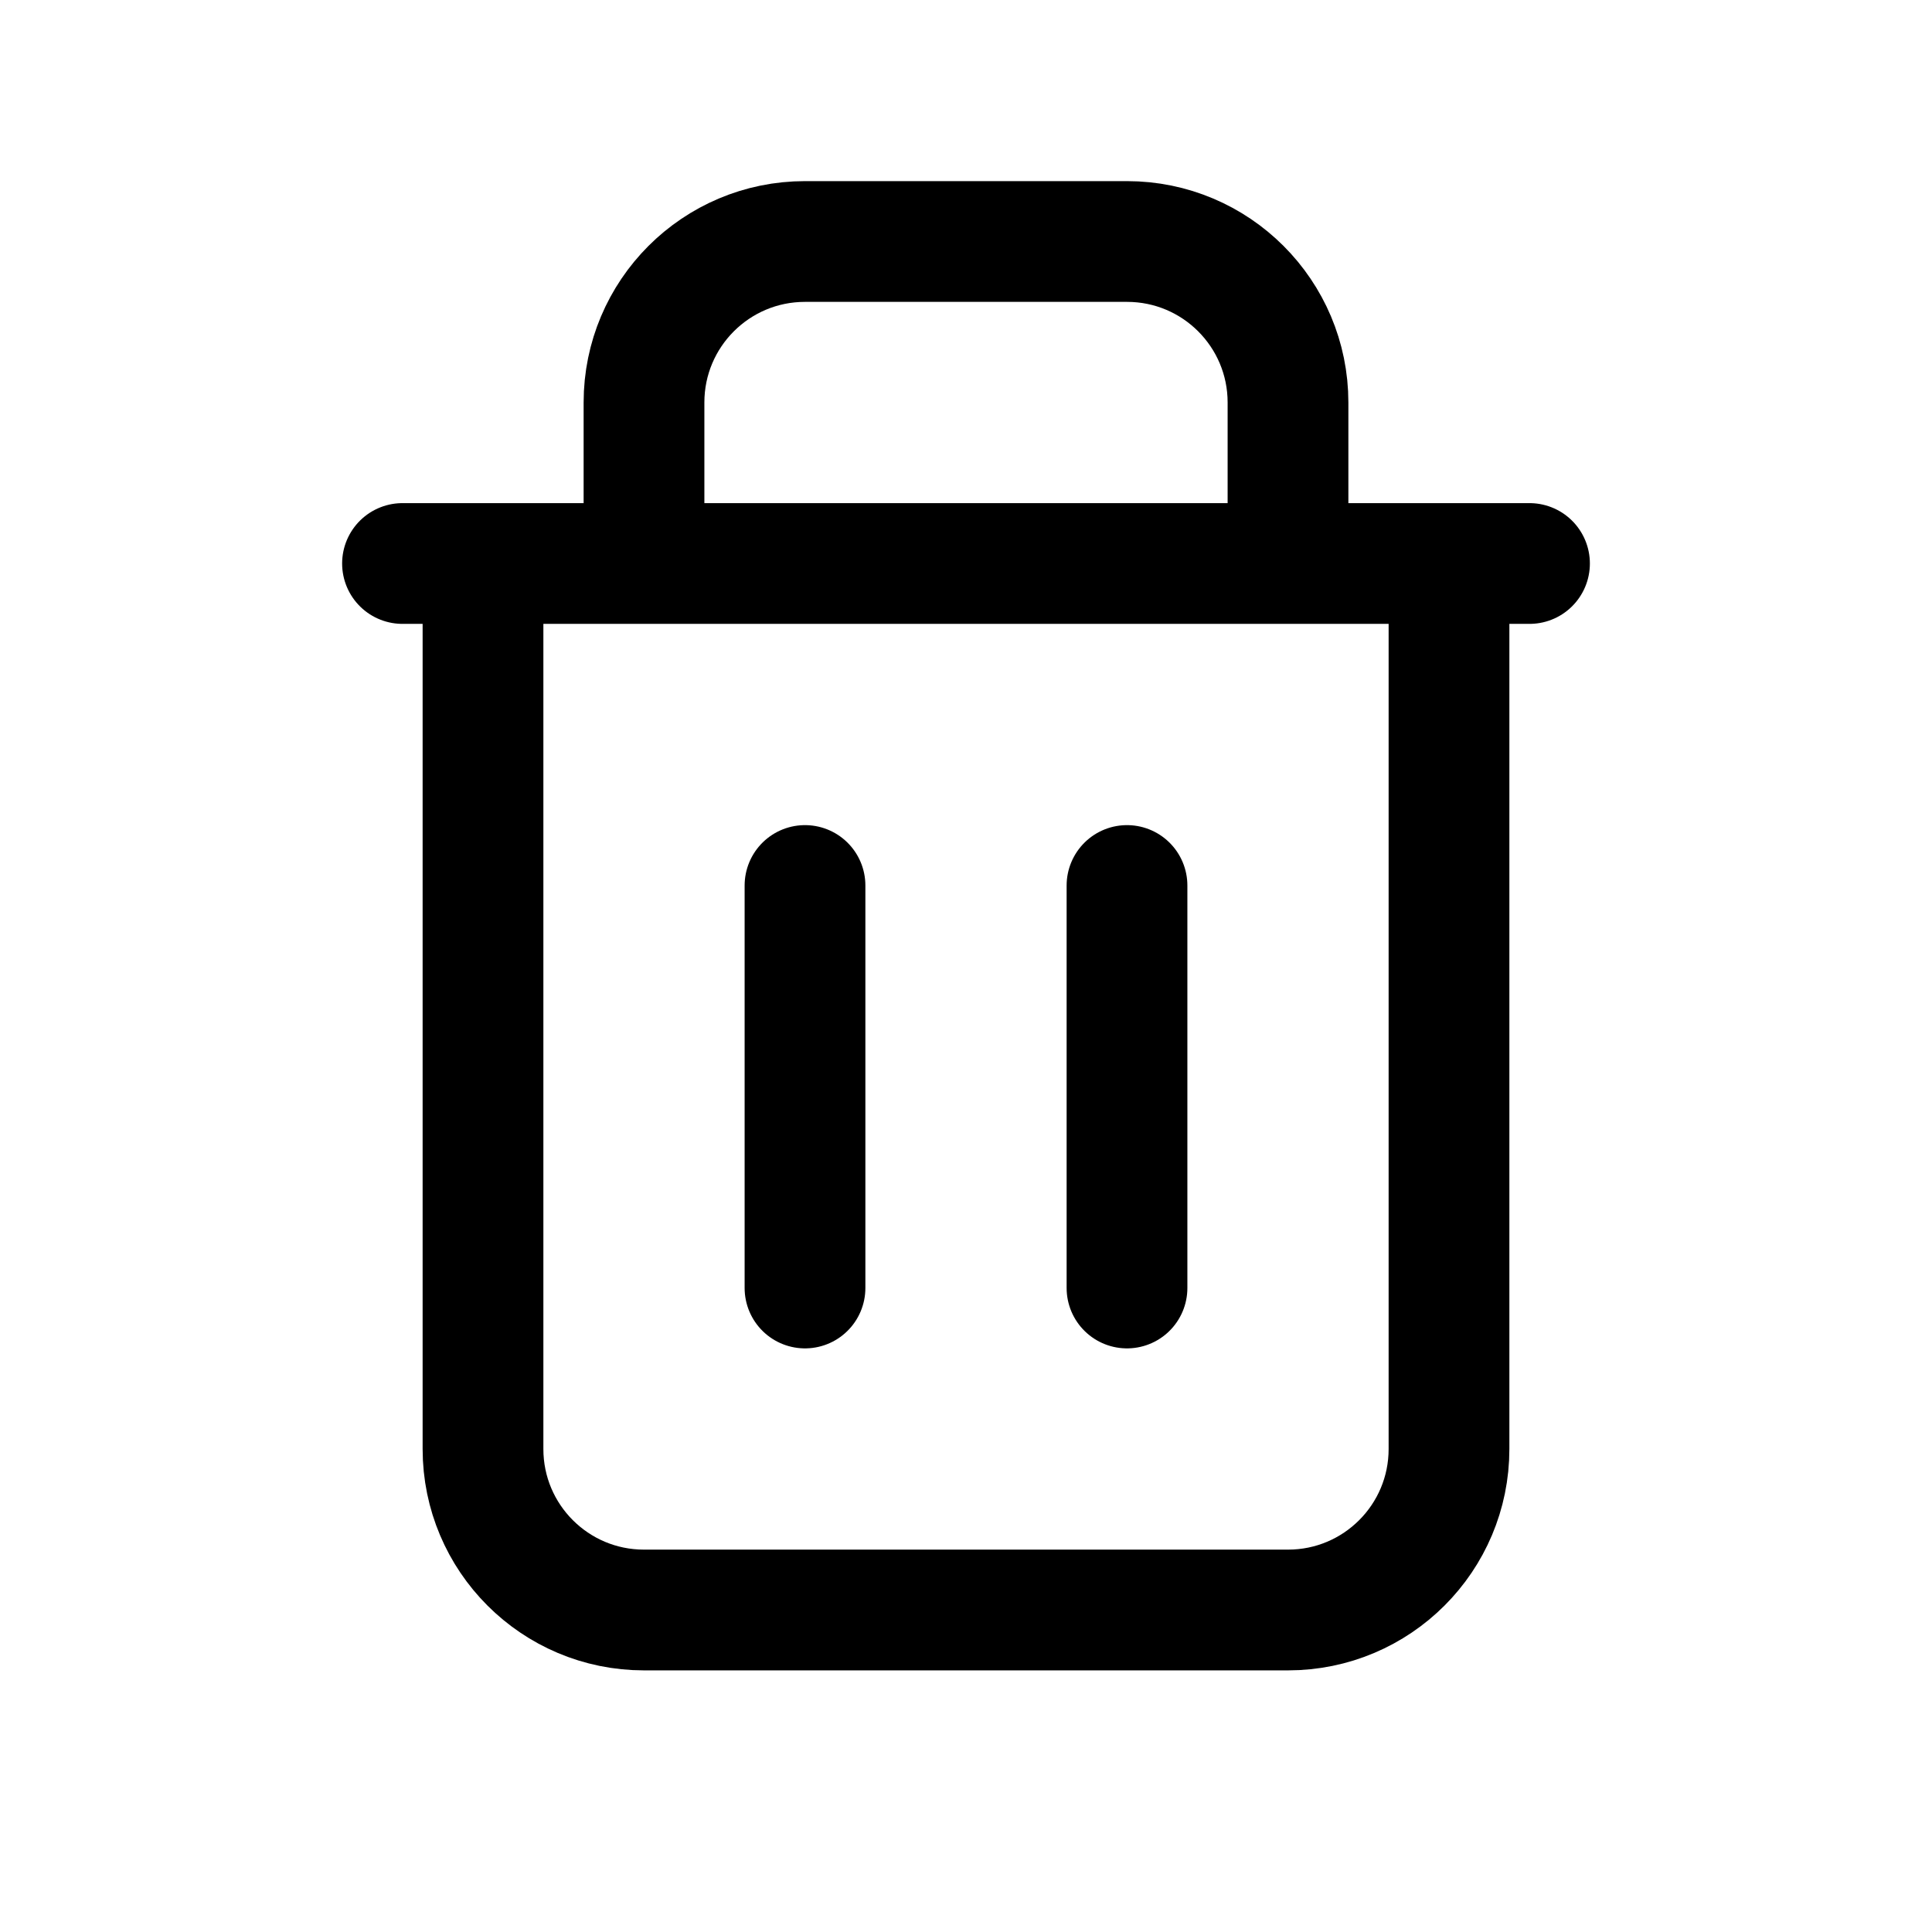
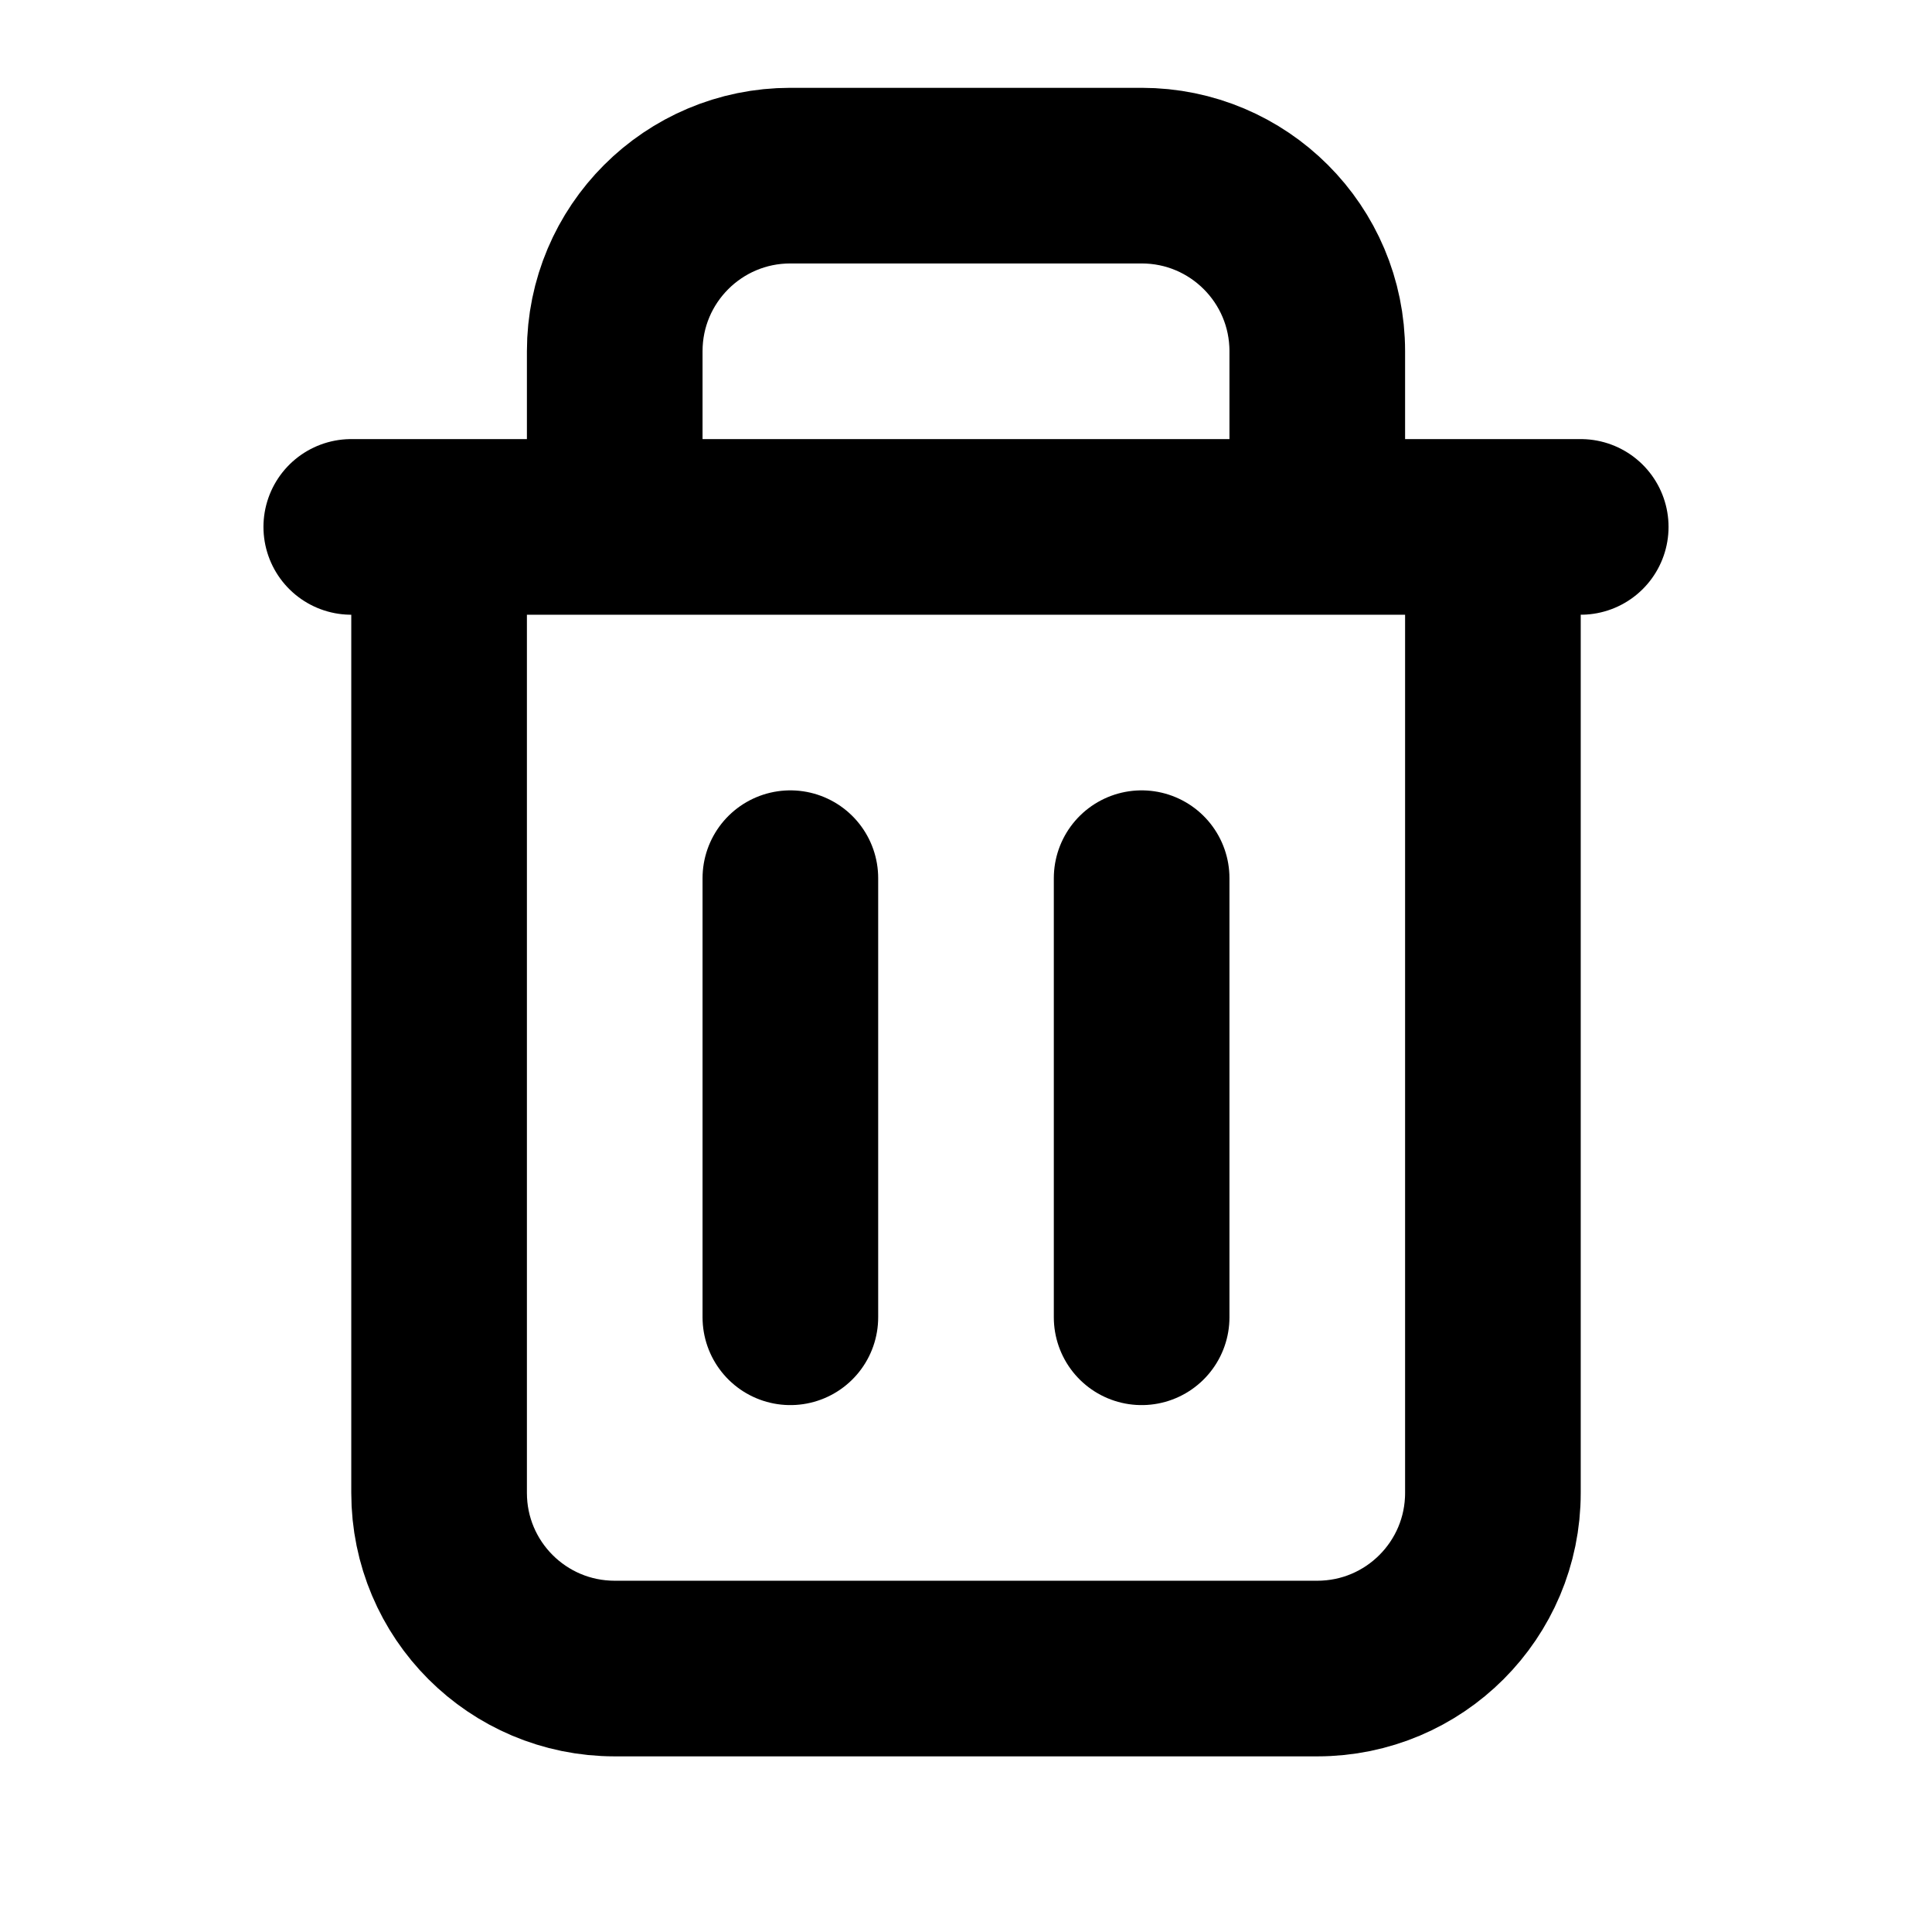
- <svg xmlns="http://www.w3.org/2000/svg" width="256px" height="256px" viewBox="0 0 24 24" fill="none" stroke="black" stroke-width="1.5" stroke-linecap="round" stroke-linejoin="round">
+ <svg xmlns="http://www.w3.org/2000/svg" width="256px" height="256px" viewBox="3 1 18 22" fill="none" stroke="black" stroke-width="2" stroke-linecap="round" stroke-linejoin="round">
  <path d="M6 7V18C6 19.105 6.895 20 8 20H16C17.105 20 18 19.105 18 18V7M6 7H5M6 7H8M18 7H19M18 7H16M10 11V16M14 11V16M8 7V5C8 3.895 8.895 3 10 3H14C15.105 3 16 3.895 16 5V7M8 7H16" />
</svg>
